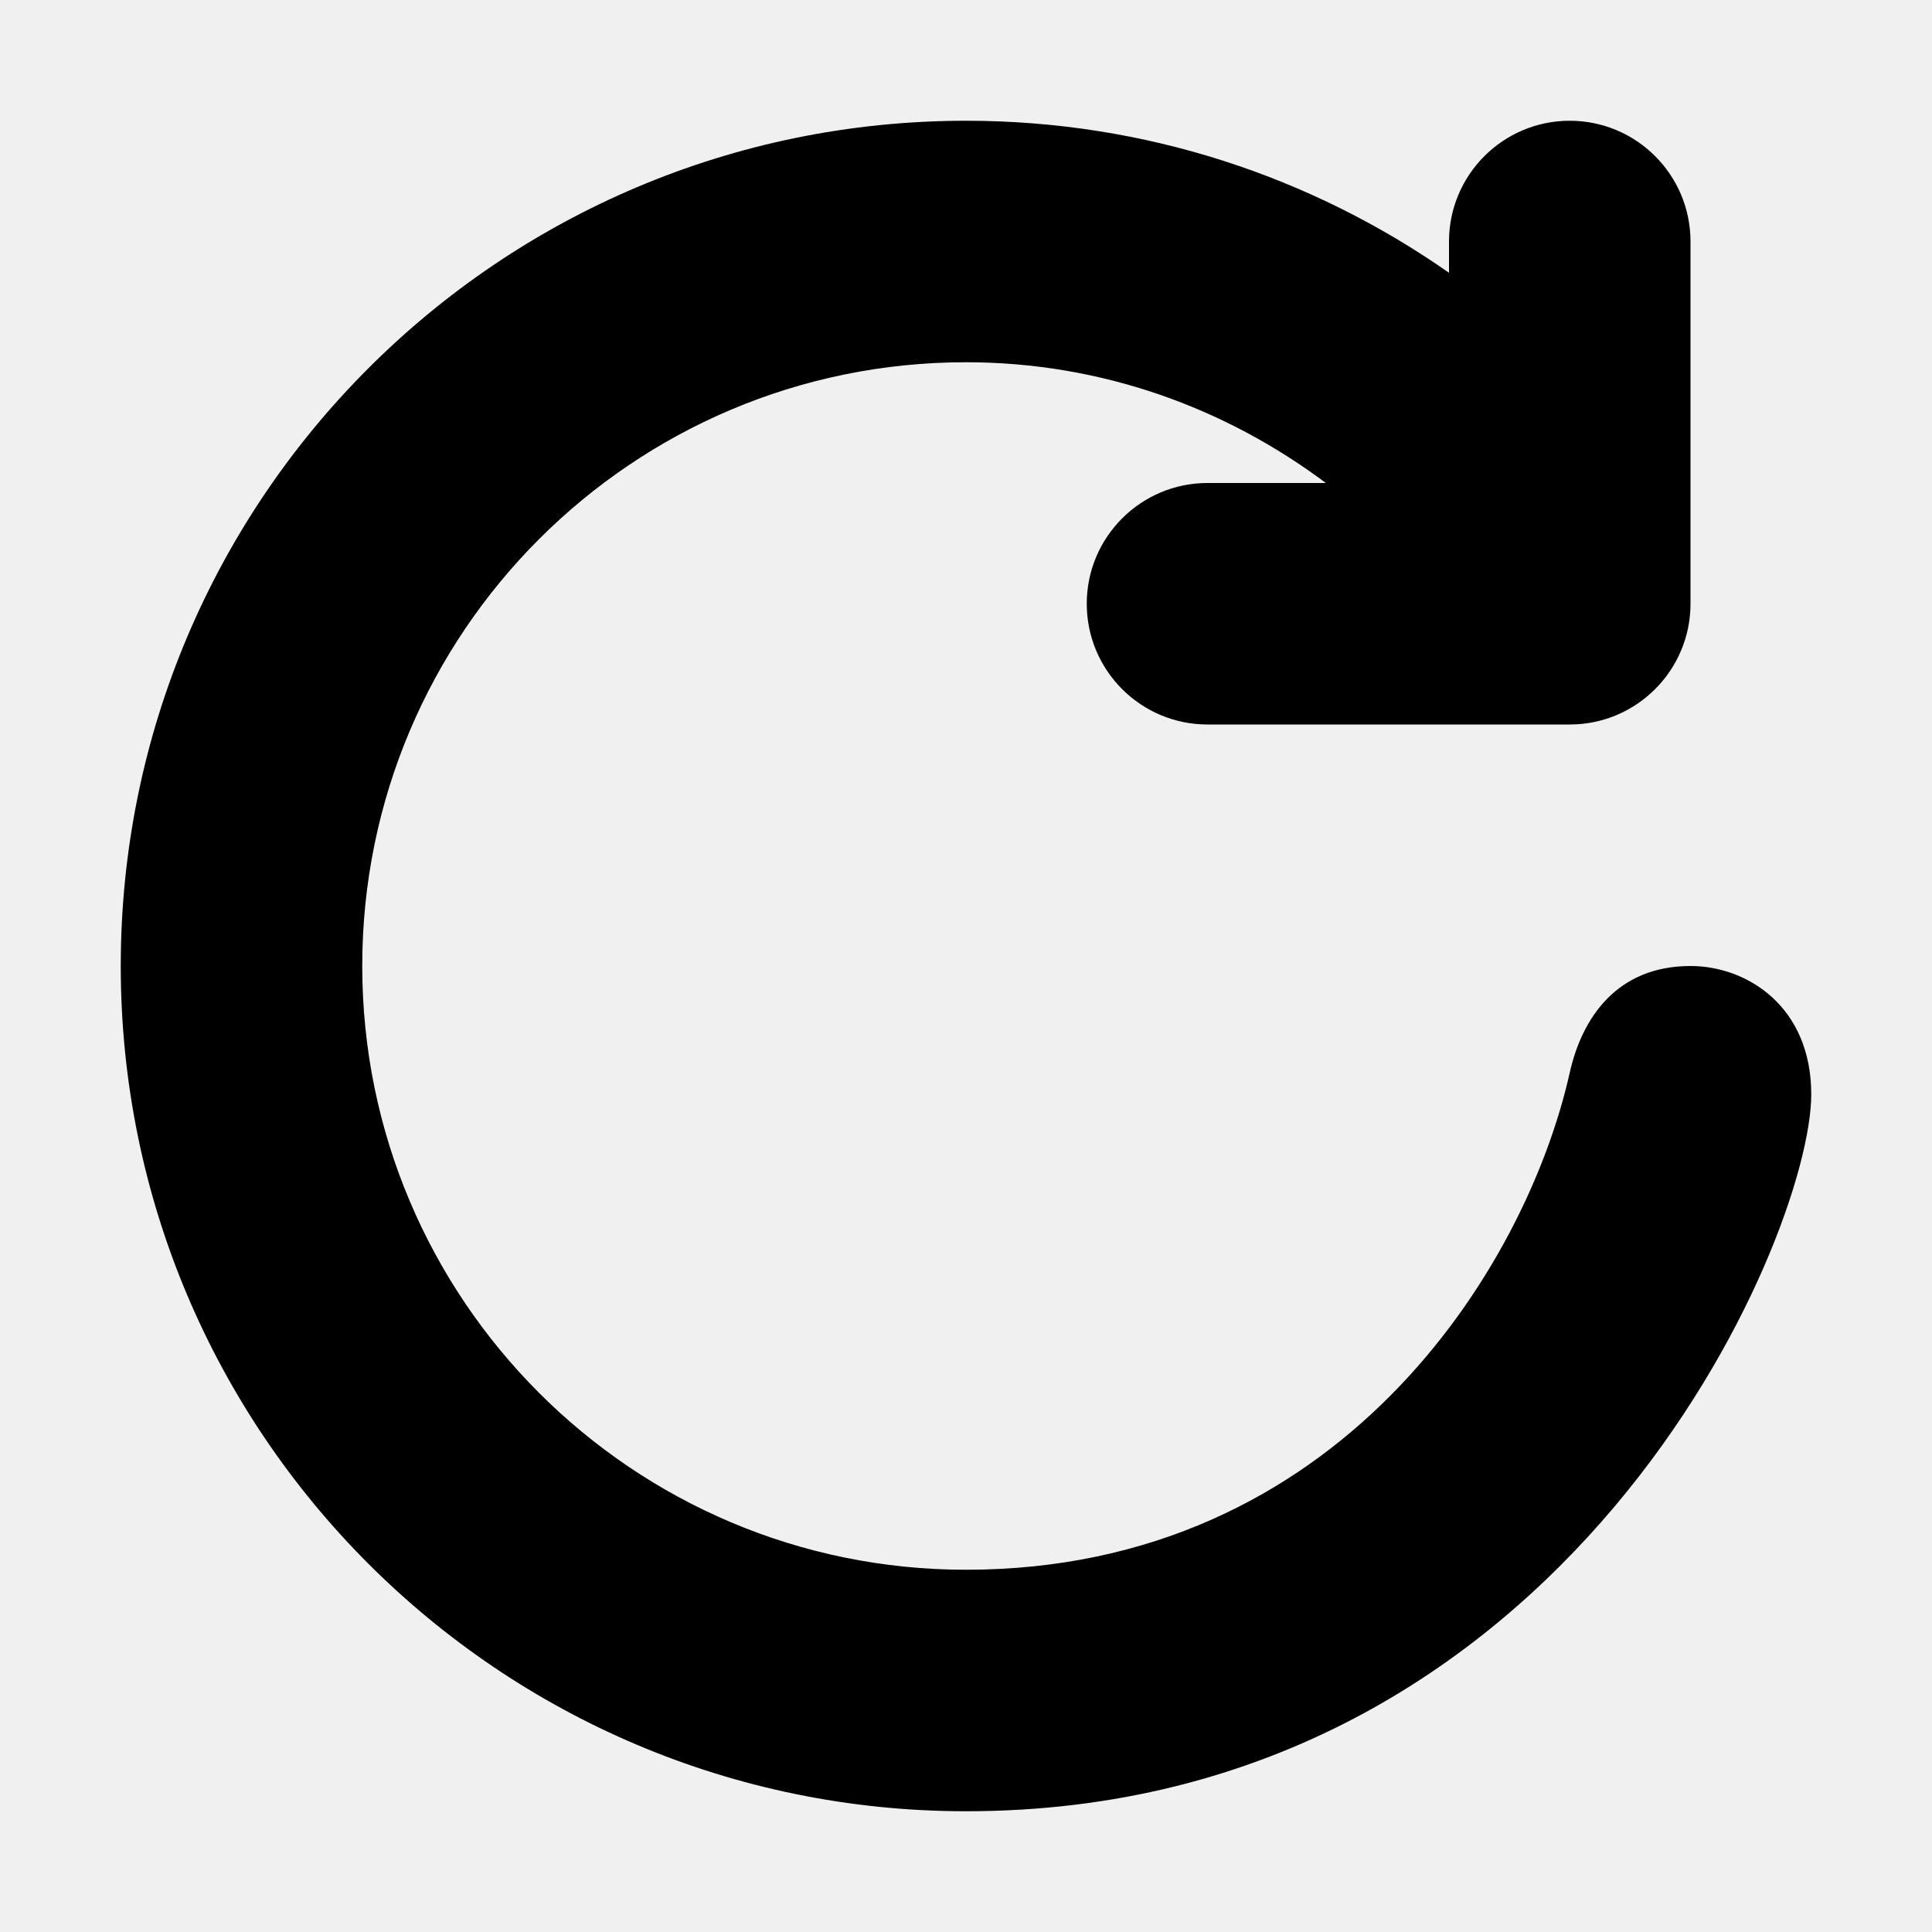
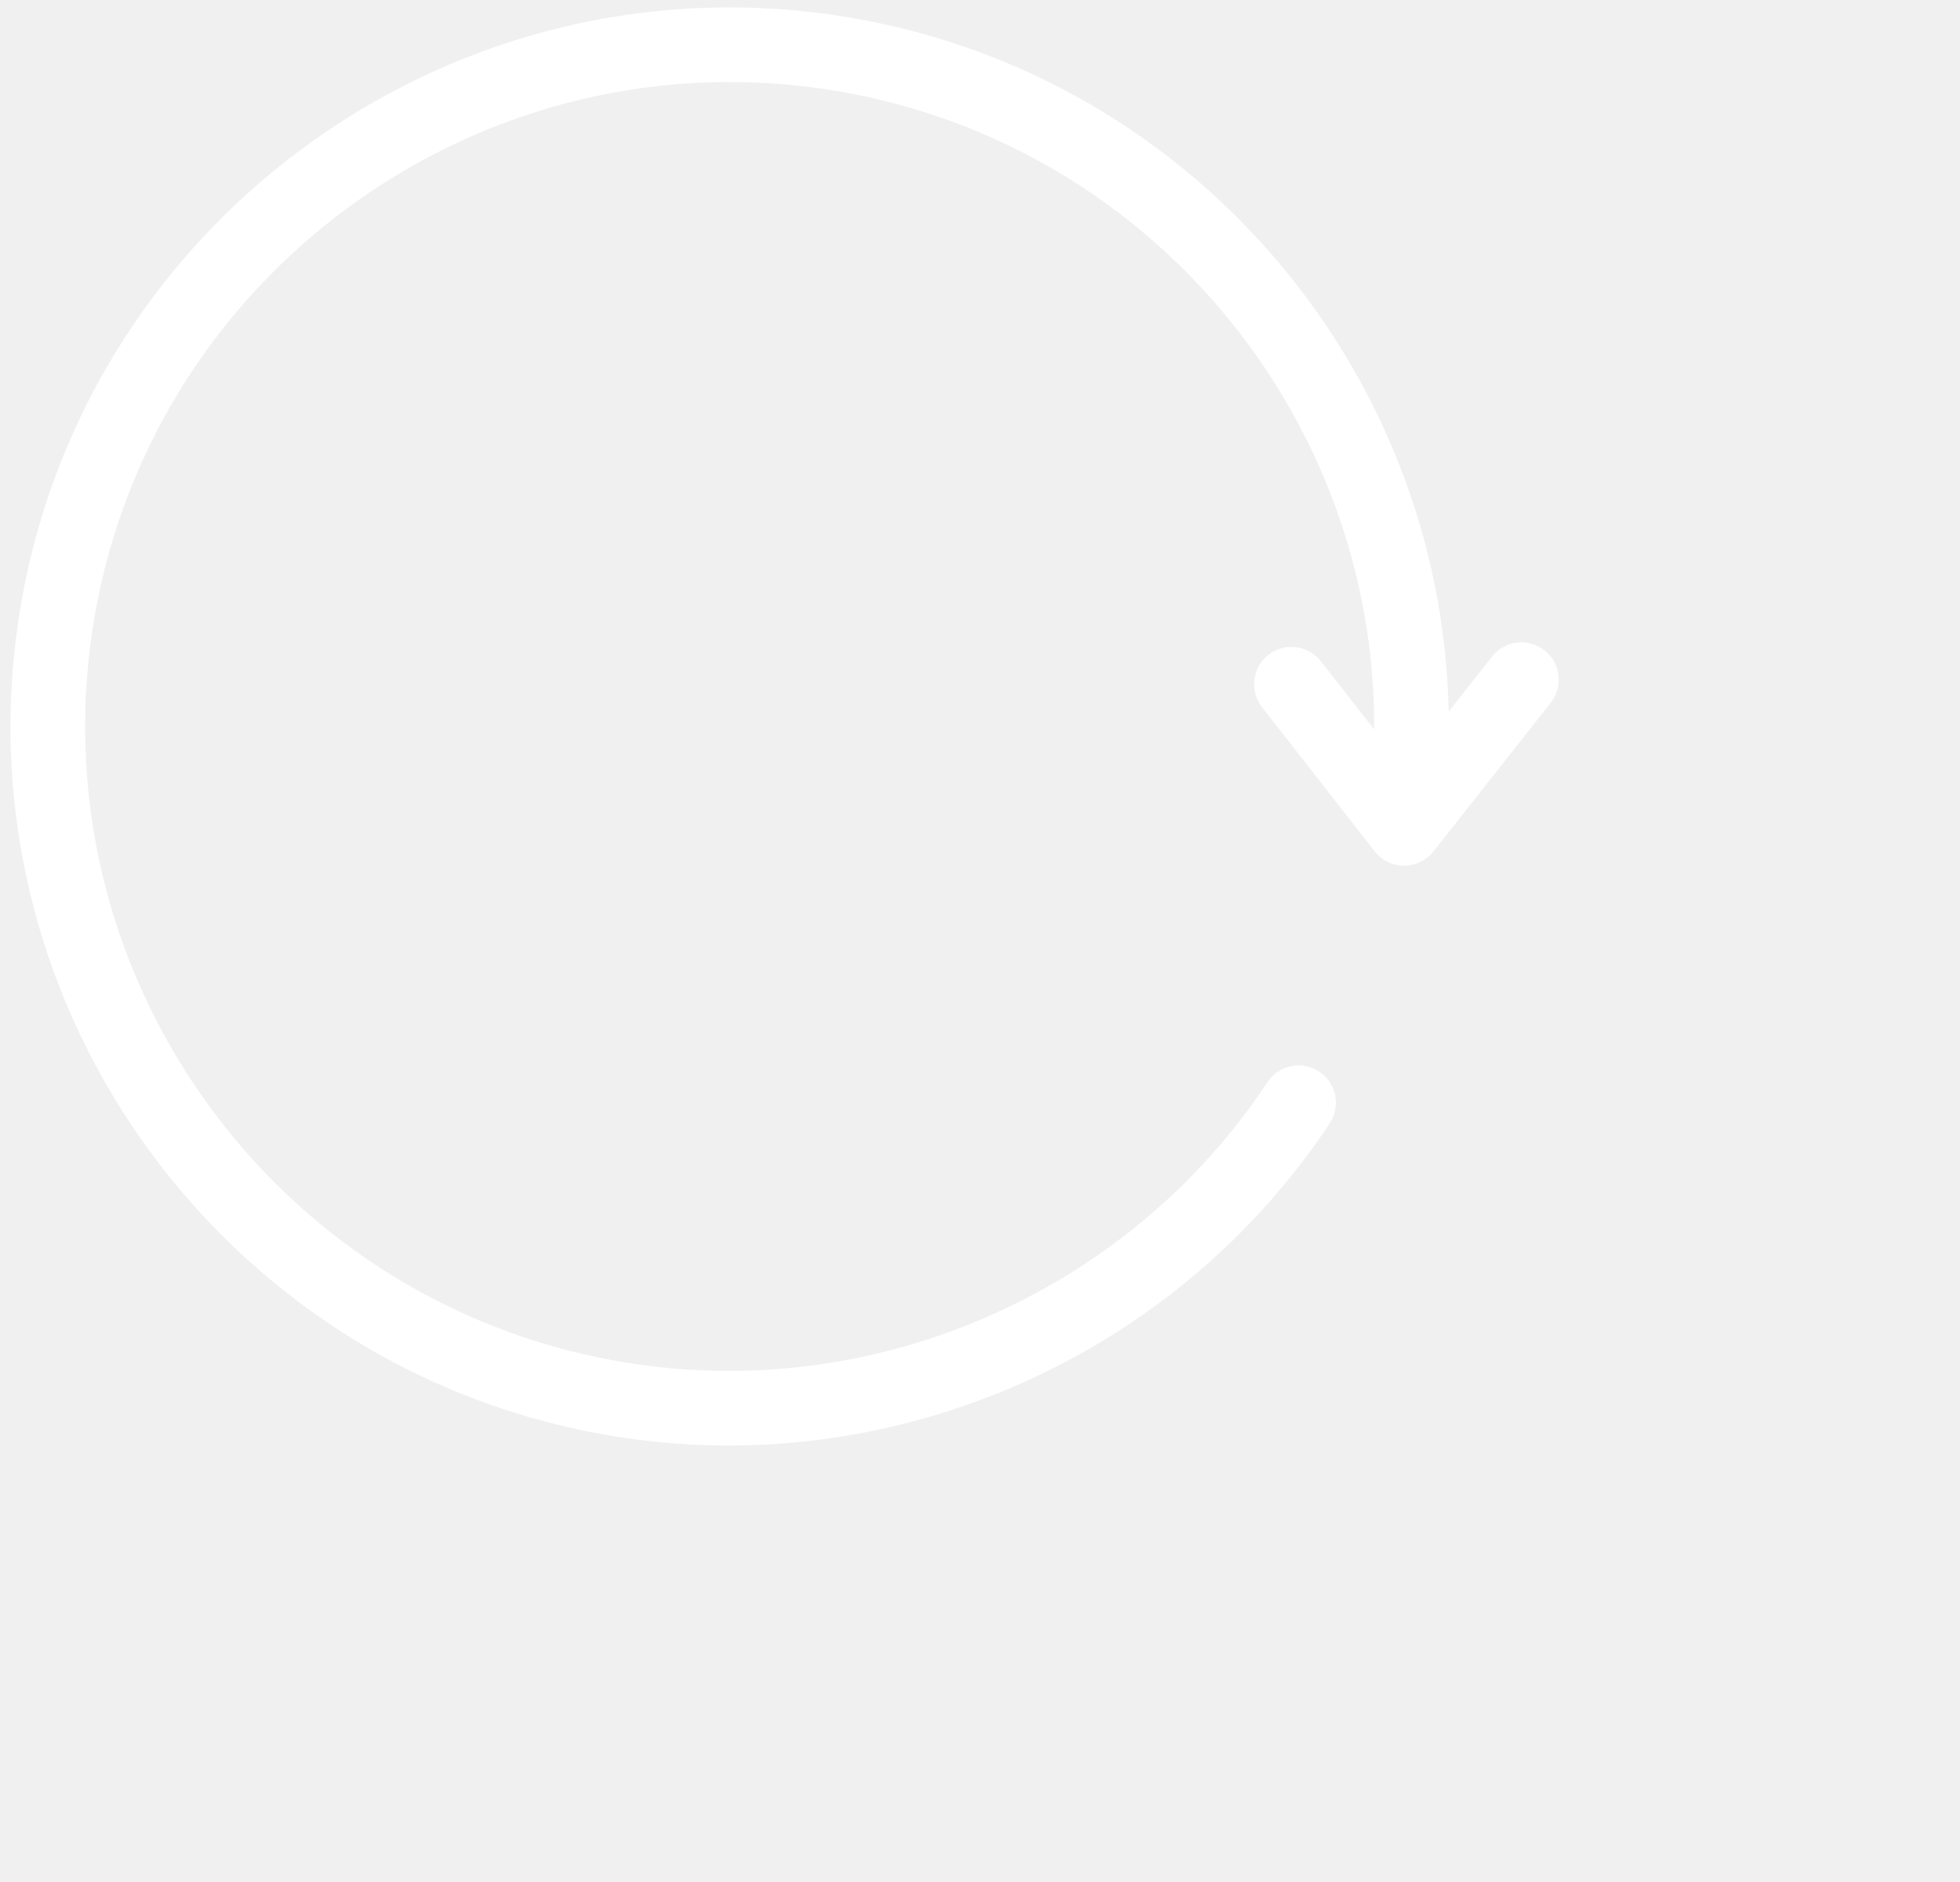
- <svg xmlns="http://www.w3.org/2000/svg" height="32px" id="Layer_1" style="enable-background:new 0 0 32 32;" version="1.1" viewBox="0 0 32 32" width="32px" xml:space="preserve">
-   <path d="M28,16c-1.219,0-1.797,0.859-2,1.766C25.269,21.03,22.167,26,16,26c-5.523,0-10-4.478-10-10S10.477,6,16,6  c2.24,0,4.295,0.753,5.96,2H20c-1.104,0-2,0.896-2,2s0.896,2,2,2h6c1.104,0,2-0.896,2-2V4c0-1.104-0.896-2-2-2s-2,0.896-2,2v0.518  C21.733,2.932,18.977,2,16,2C8.268,2,2,8.268,2,16s6.268,14,14,14c9.979,0,14-9.5,14-11.875C30,16.672,28.938,16,28,16z" />
+ <svg xmlns="http://www.w3.org/2000/svg" version="1.1" enable-background="new 0 0 1190.549 841.891" xml:space="preserve" style="">
+   <path fill="#FFFFFF" d="M390.596,46.794 c-6.729,-3.172 -14.757,-0.276 -17.915,6.459 c-3.173,6.735 -0.276,14.757 6.459,17.922 c81.266,38.202 133.779,120.889 133.779,210.655 c0,128.276 -104.36,232.645 -232.645,232.645 S47.63,410.113 47.63,281.83 c0,-117.185 87.112,-214.366 199.966,-230.301 l-21.593,22.624 c-5.132,5.381 -4.931,13.908 0.444,19.047 c2.613,2.492 5.961,3.725 9.301,3.725 c3.55,0 7.1,-1.401 9.746,-4.169 l45.597,-47.779 c2.855,-2.99 4.176,-7.132 3.583,-11.228 c-0.593,-4.095 -3.023,-7.691 -6.606,-9.752 l-59.27,-34.106 c-6.452,-3.711 -14.683,-1.482 -18.394,4.957 c-3.711,6.452 -1.495,14.683 4.95,18.394 l21.943,12.628 C114.55,46.41 20.69,153.337 20.69,281.83 c0,143.135 116.45,259.585 259.585,259.585 S539.86,424.965 539.86,281.83 C539.86,181.678 481.271,89.421 390.596,46.794 z" id="svg" class="" transform="rotate(98.34018 280.275,264.7552) " />
</svg>
